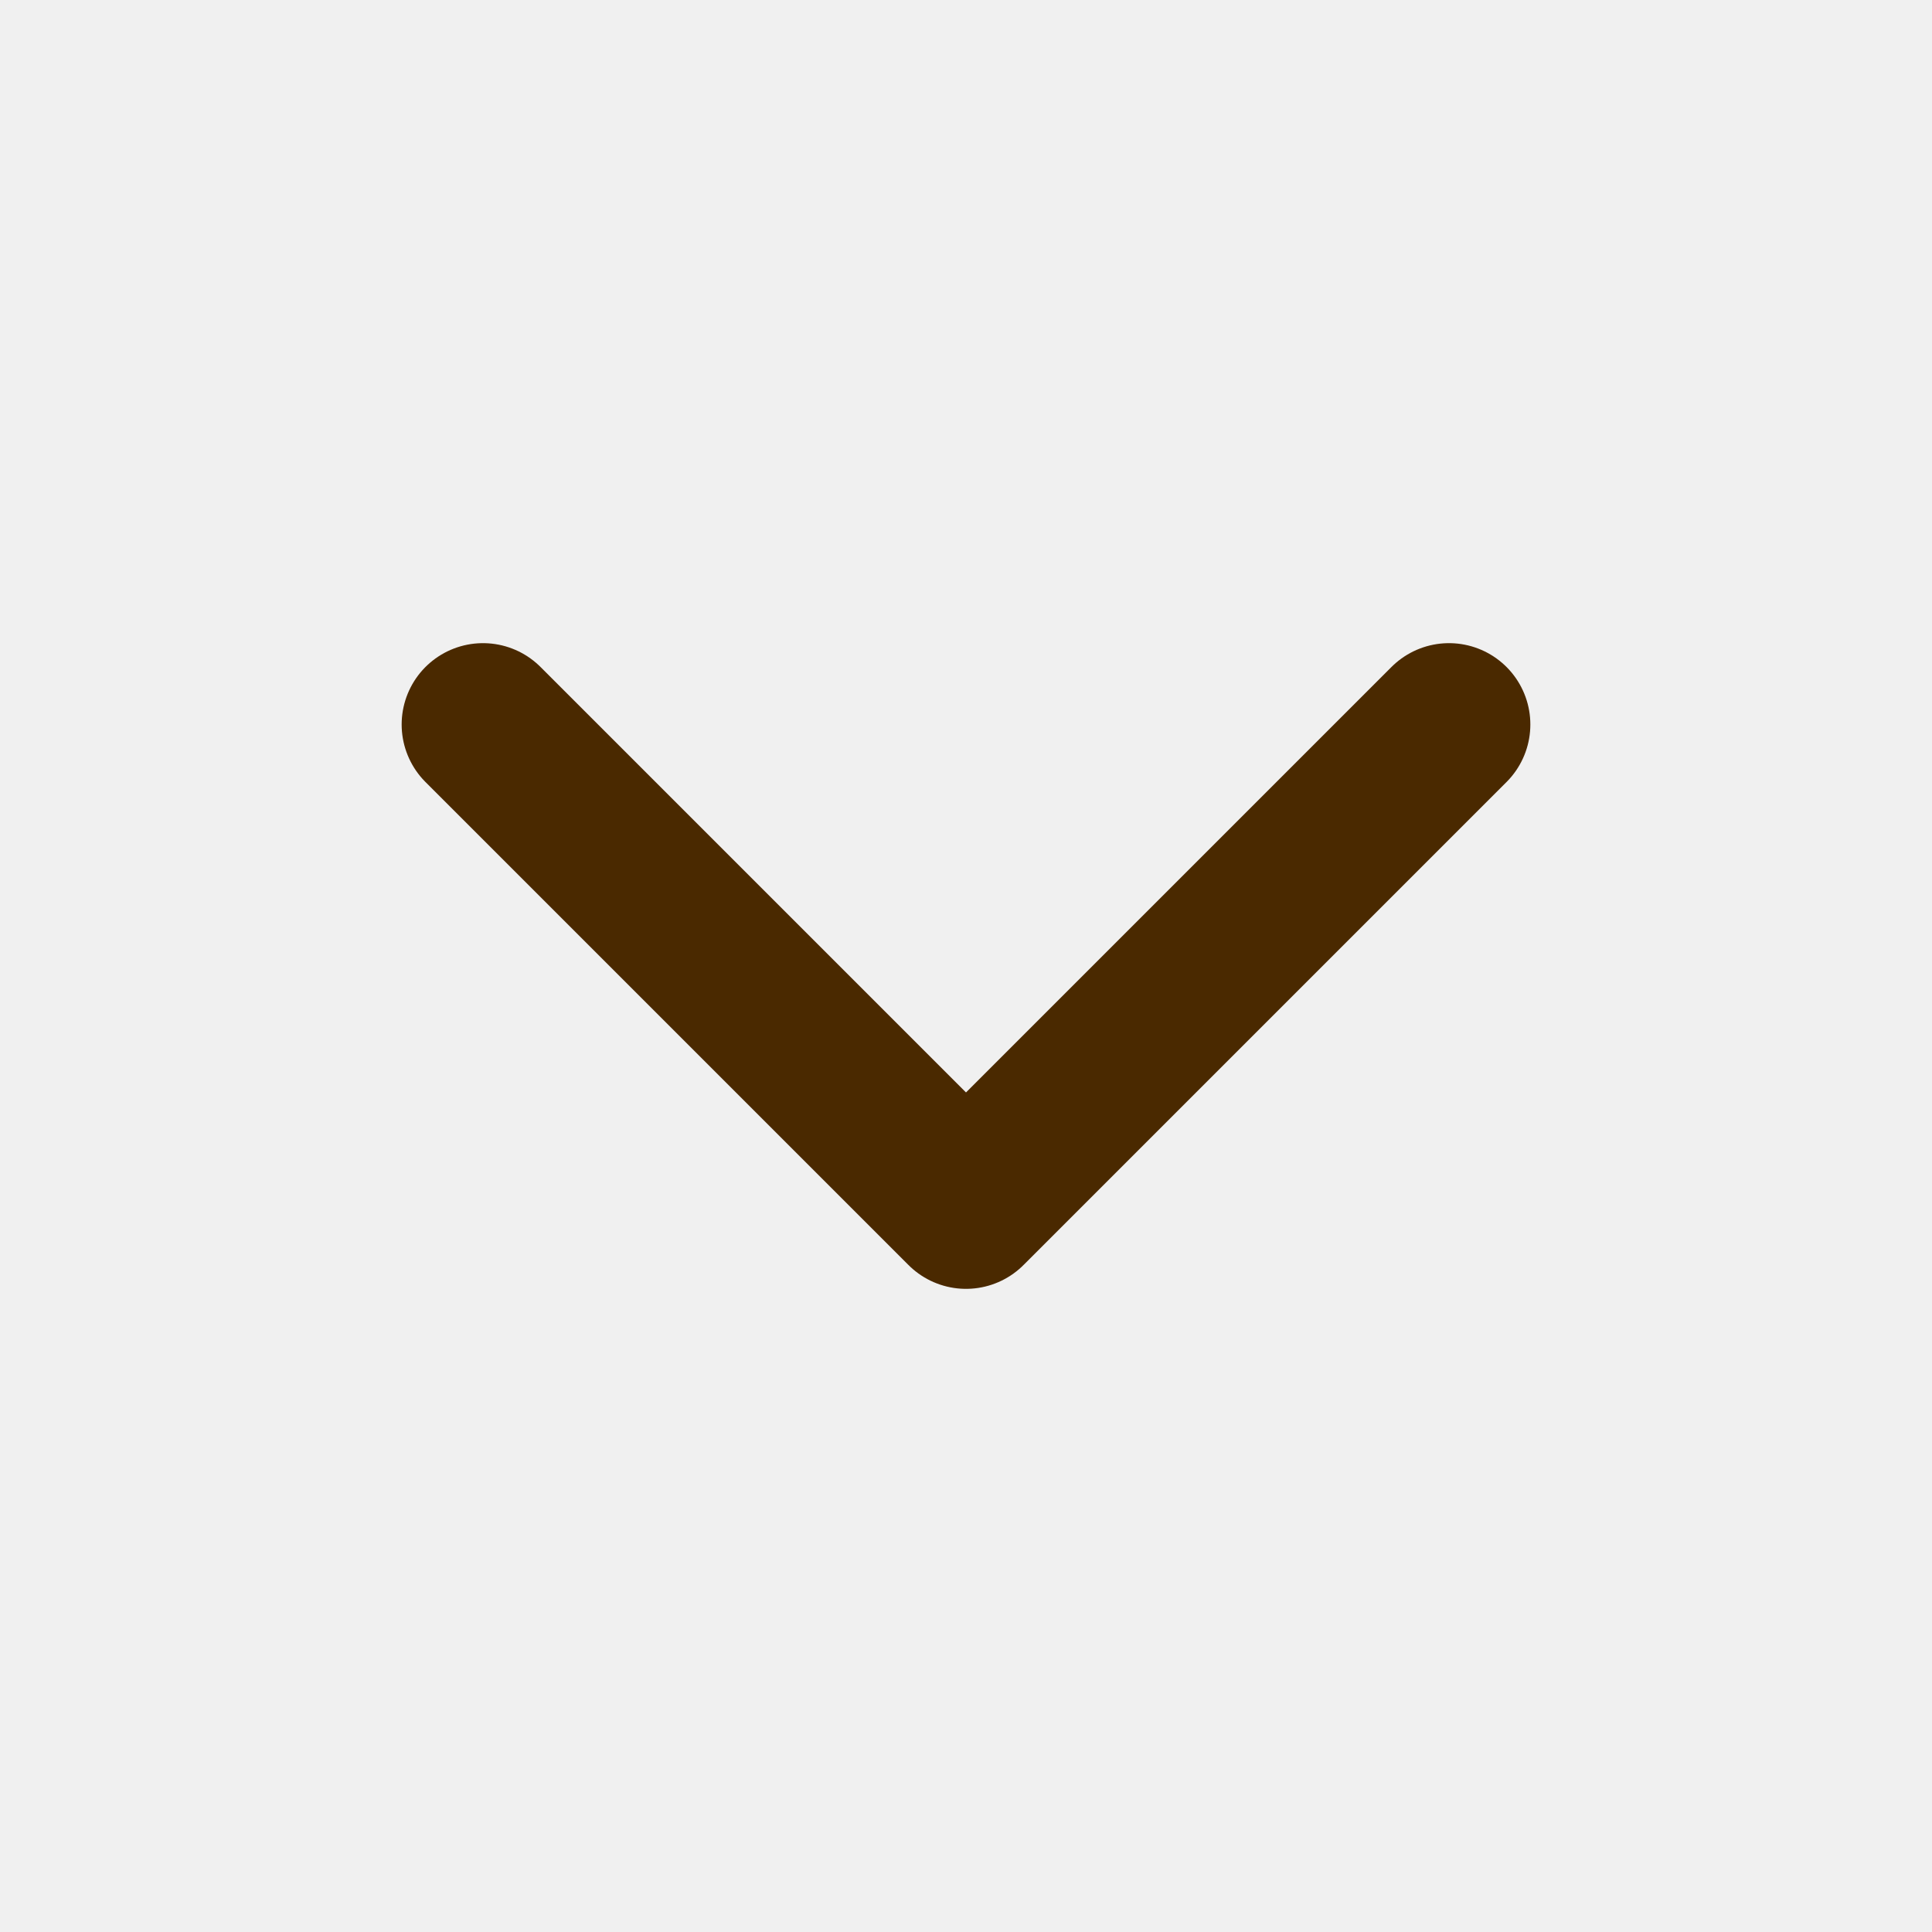
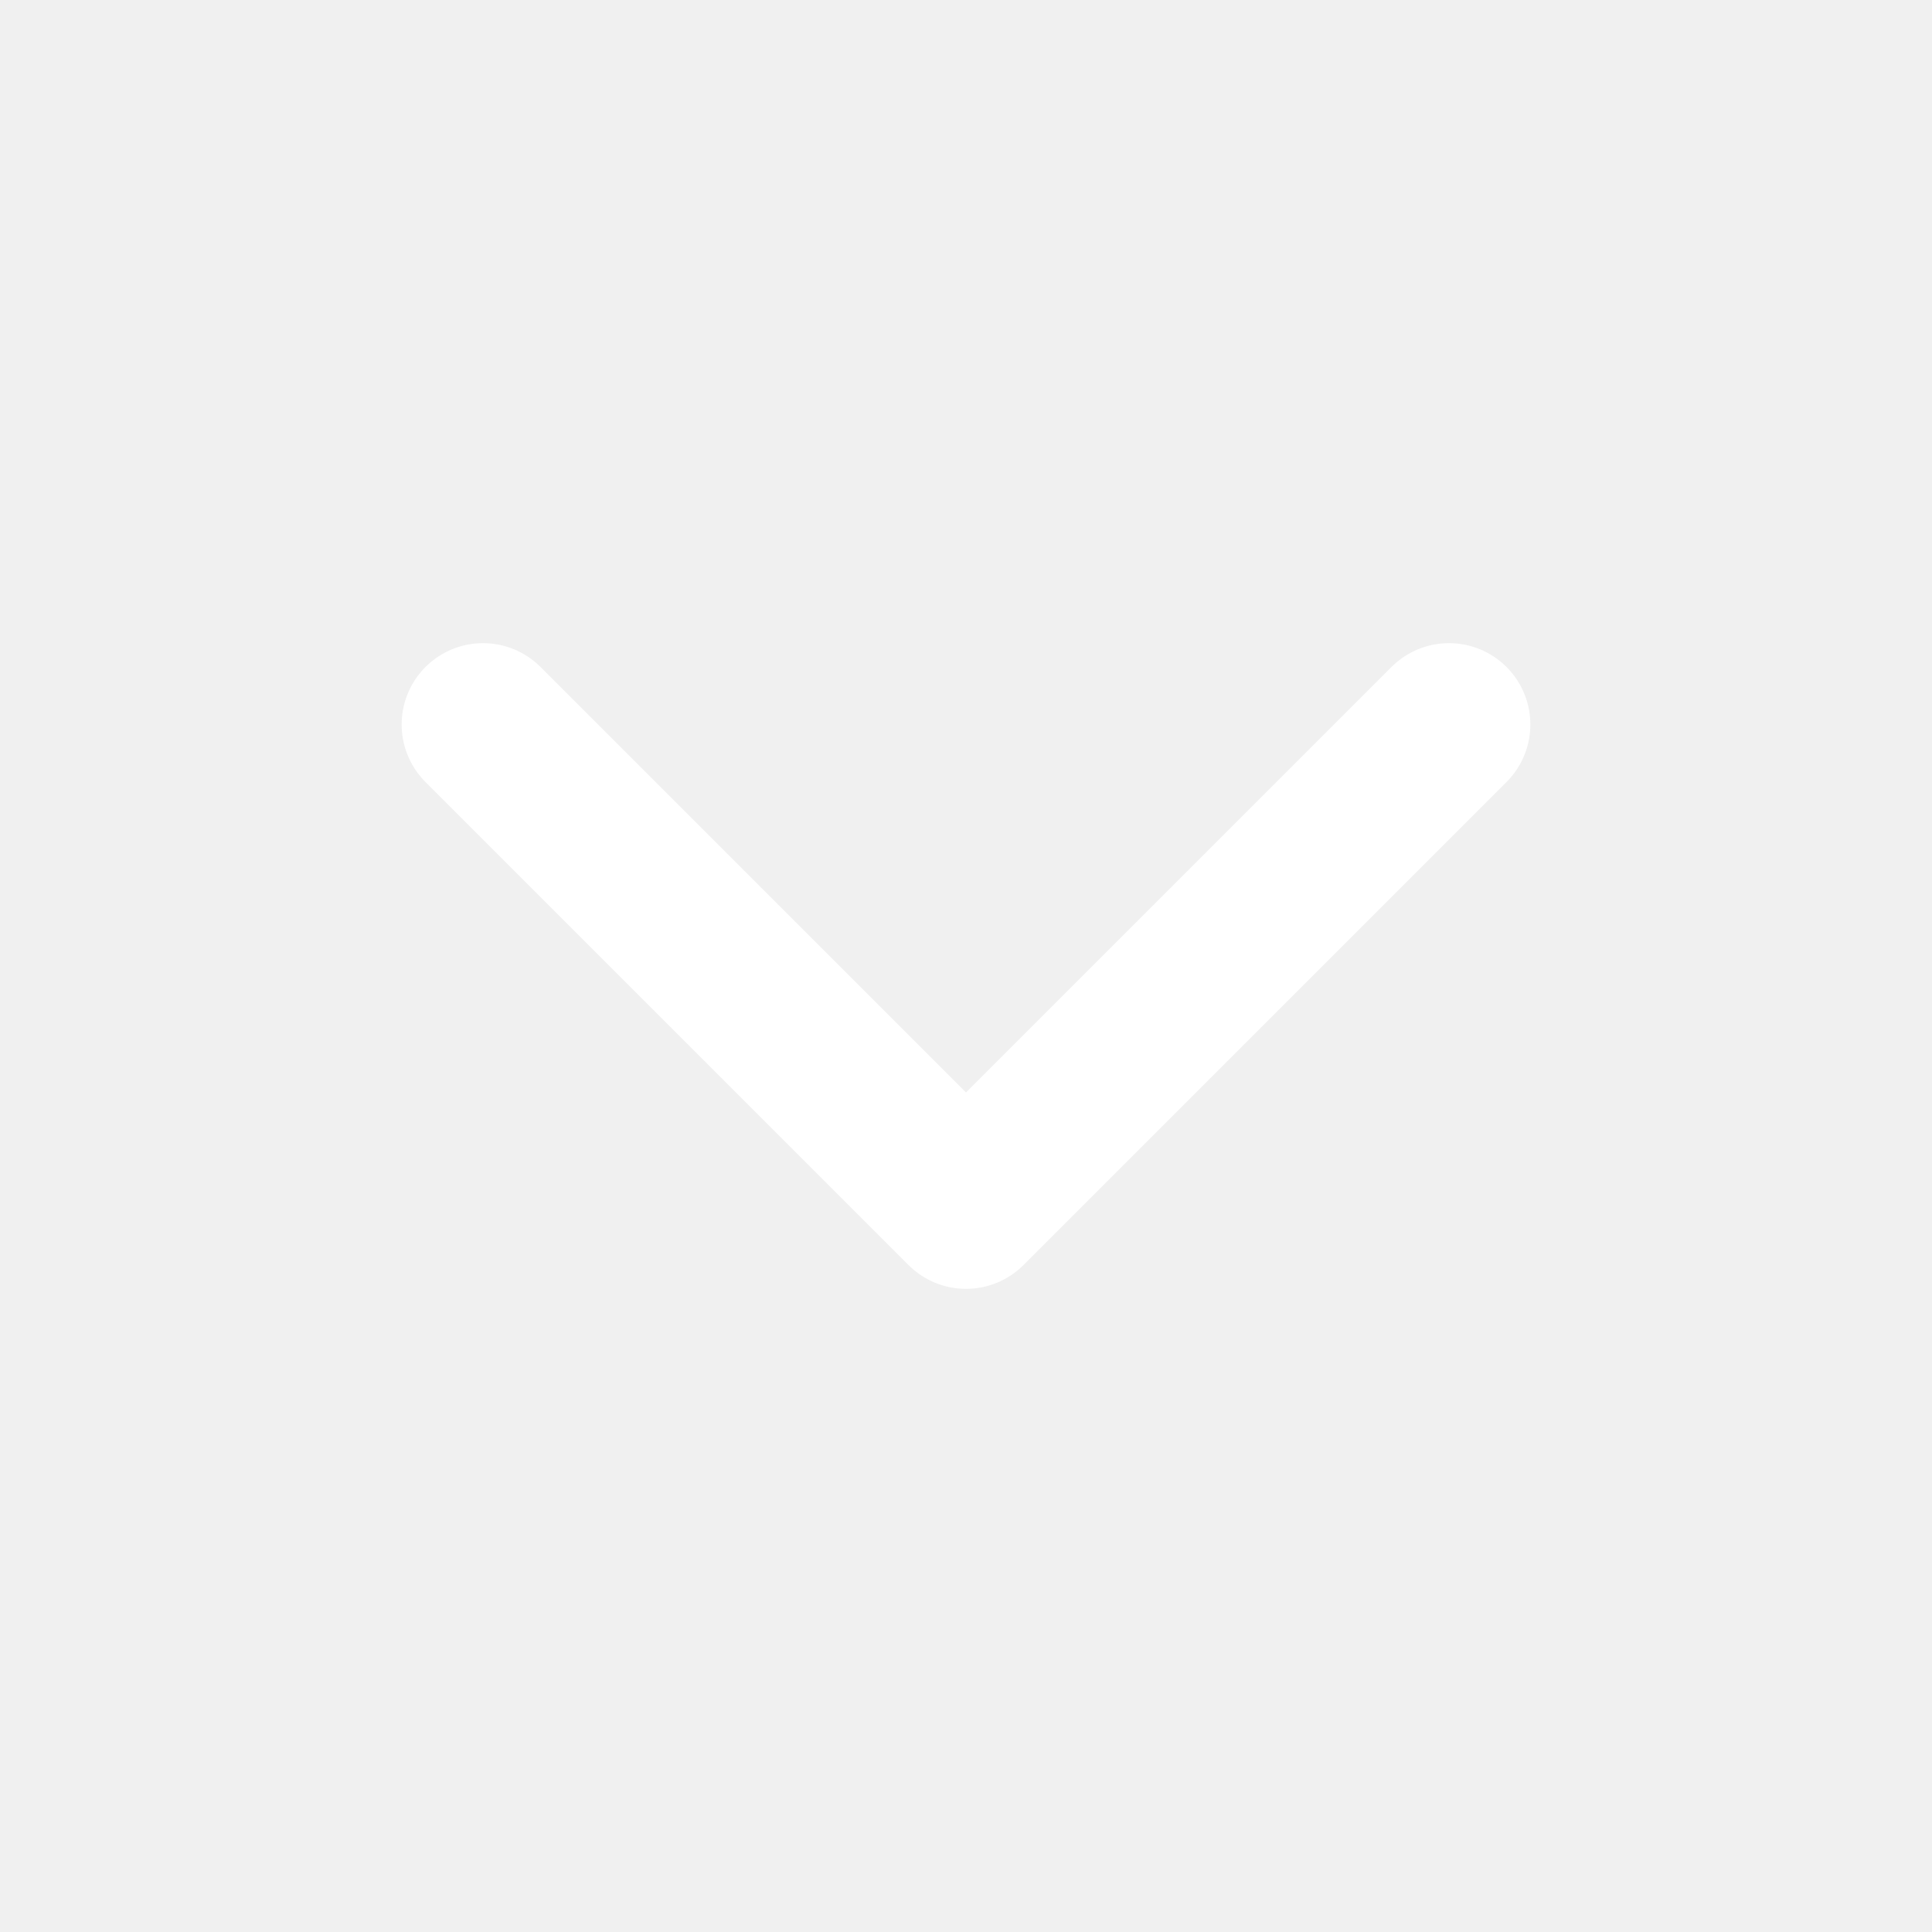
<svg xmlns="http://www.w3.org/2000/svg" width="19" height="19" viewBox="0 0 19 19" fill="none">
-   <path d="M4.75 7.125L9.5 11.875L14.25 7.125" stroke="#4a2900" stroke-width="1.6" stroke-linecap="round" stroke-linejoin="round" />
+   <path d="M4.75 7.125L9.5 11.875L14.25 7.125" stroke="#fff" stroke-width="1.6" stroke-linecap="round" stroke-linejoin="round" />
</svg>
